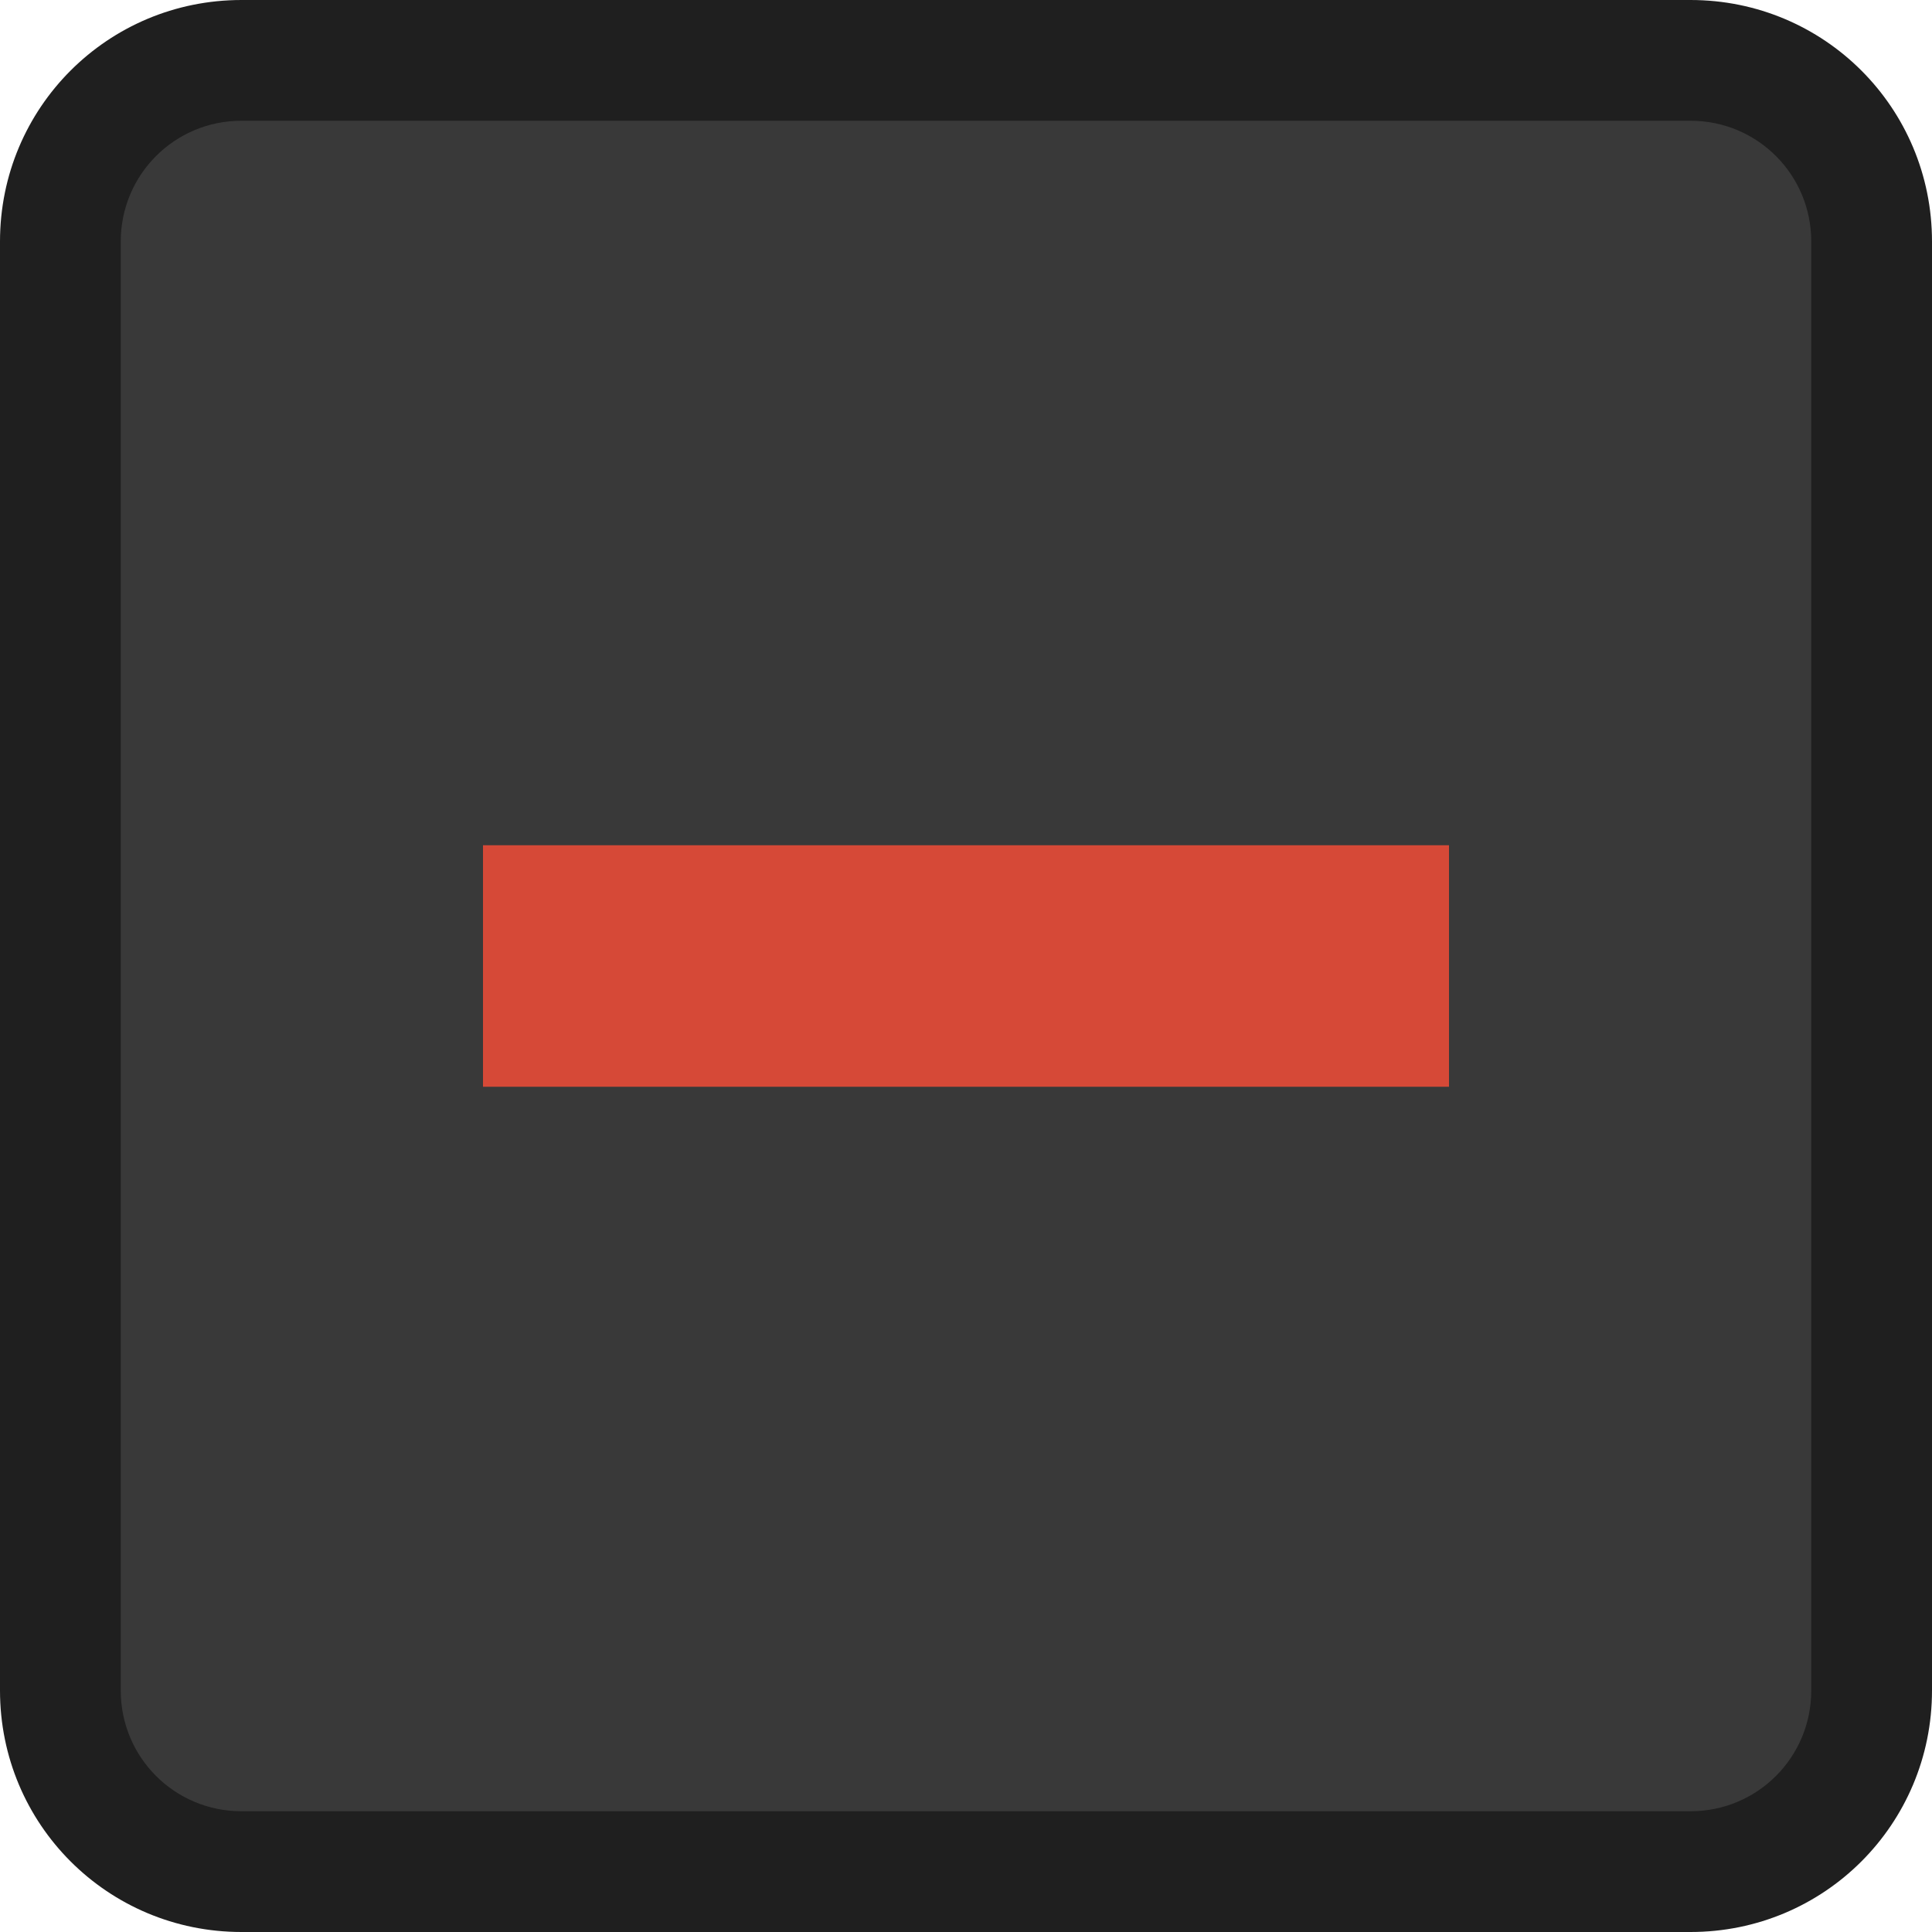
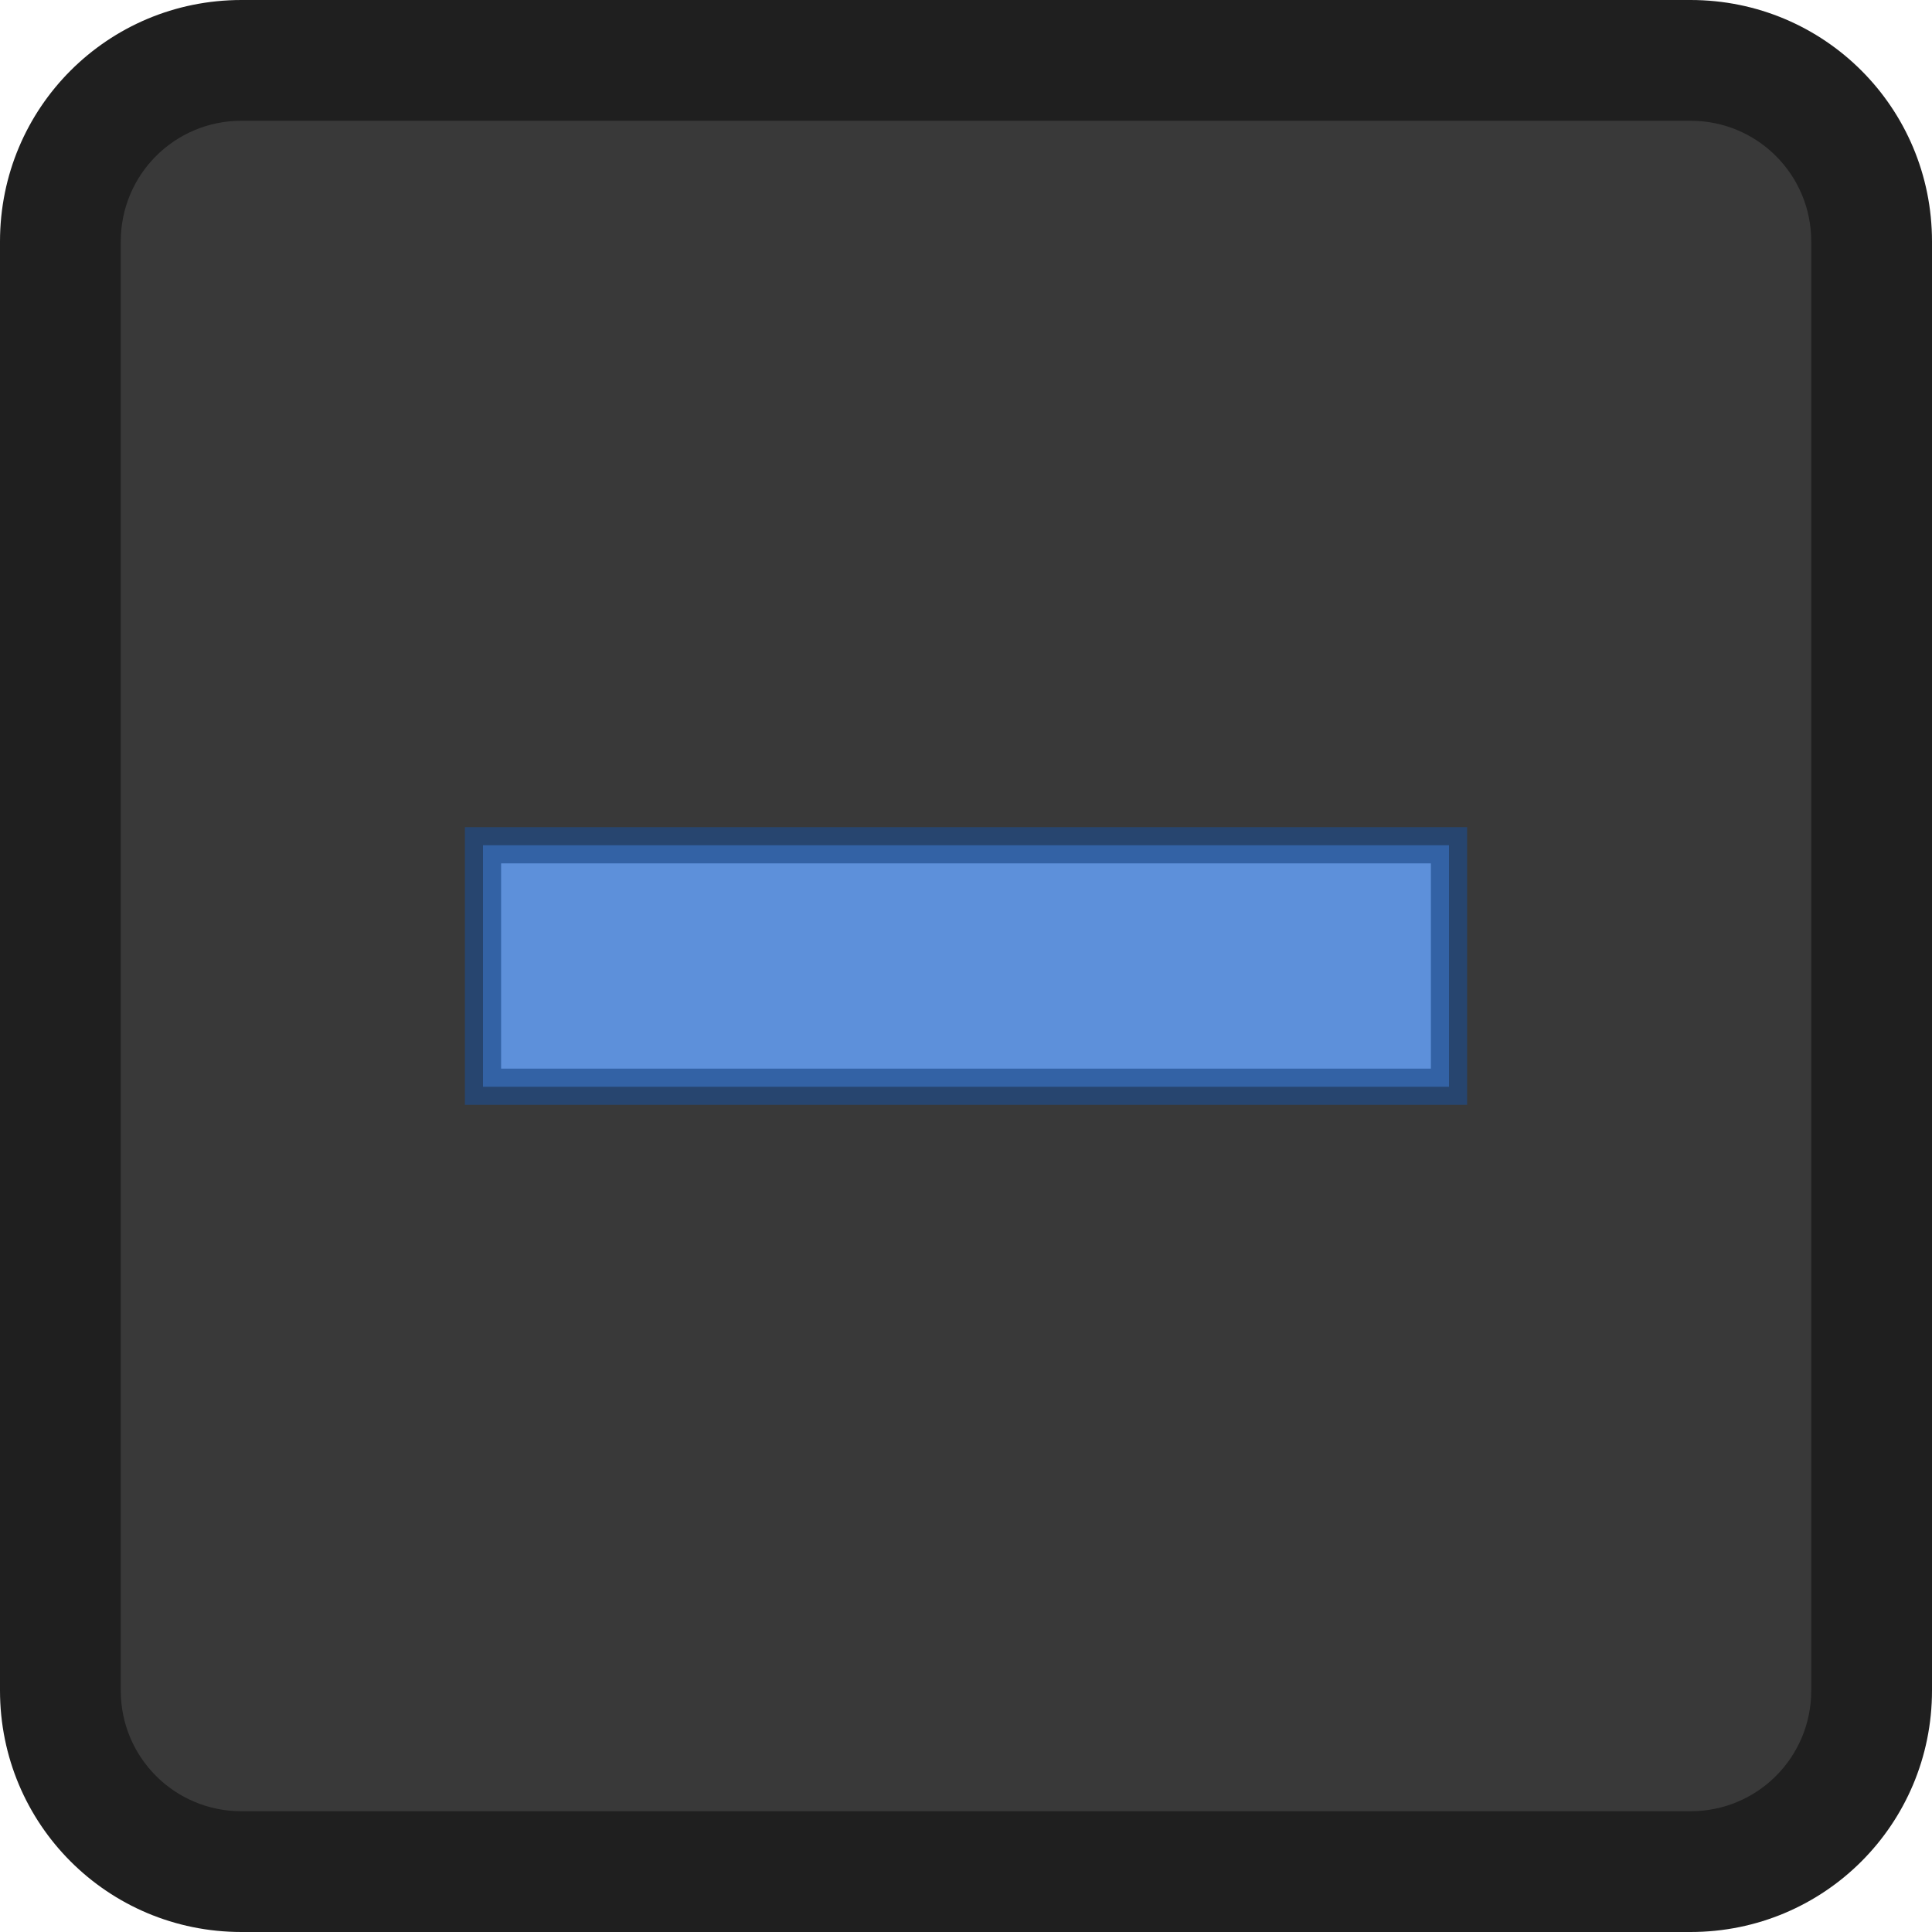
- <svg xmlns="http://www.w3.org/2000/svg" viewBox="0 0 16 16">
-   <g transform="translate(0 -1036.362)">
-     <rect width="14.821" x=".621" y="1037.046" rx="1" height="14.758" style="fill:#393939" />
-     <path style="fill:#1f1f1f" d="M 2 0 C 0.892 0 3.2526065e-18 0.892 0 2 L 0 14 C 0 15.108 0.892 16 2 16 L 14 16 C 15.108 16 16 15.108 16 14 L 16 2 C 16 0.892 15.108 3.2526065e-18 14 0 L 2 0 z M 2 1 L 14 1 C 14.554 1 15 1.446 15 2 L 15 14 C 15 14.554 14.554 15 14 15 L 2 15 C 1.446 15 1 14.554 1 14 L 1 2 C 1 1.446 1.446 1 2 1 z " transform="translate(0 1036.362)" />
-     <rect width="8" x="4" y="1043.362" height="2" style="fill:#d64937" />
-   </g>
+ <svg xmlns="http://www.w3.org/2000/svg" viewBox="0 0 16 16" id="svg2" version="1.1" width="100%" height="100%">
+   <defs id="defs14" />
+   <rect id="rect6" style="fill:#393939" height="14.758" rx="1" y="0.684" x="0.621" width="14.821" />
+   <path id="path8" d="M 2,0 C 0.892,0 0,0.892 0,2 l 0,12 c 0,1.108 0.892,2 2,2 l 12,0 c 1.108,0 2,-0.892 2,-2 L 16,2 C 16,0.892 15.108,0 14,0 L 2,0 z m 0,1 12,0 c 0.554,0 1,0.446 1,1 l 0,12 c 0,0.554 -0.446,1 -1,1 L 2,15 C 1.446,15 1,14.554 1,14 L 1,2 C 1,1.446 1.446,1 2,1 z" style="fill:#1f1f1f" />
+   <rect id="rect10" style="fill:#5d90da;fill-opacity:1;stroke:#1f4b8a;stroke-opacity:0.667;stroke-width:0.3;stroke-miterlimit:4;stroke-dasharray:none" height="2" y="7" x="4" width="8" />
</svg>
